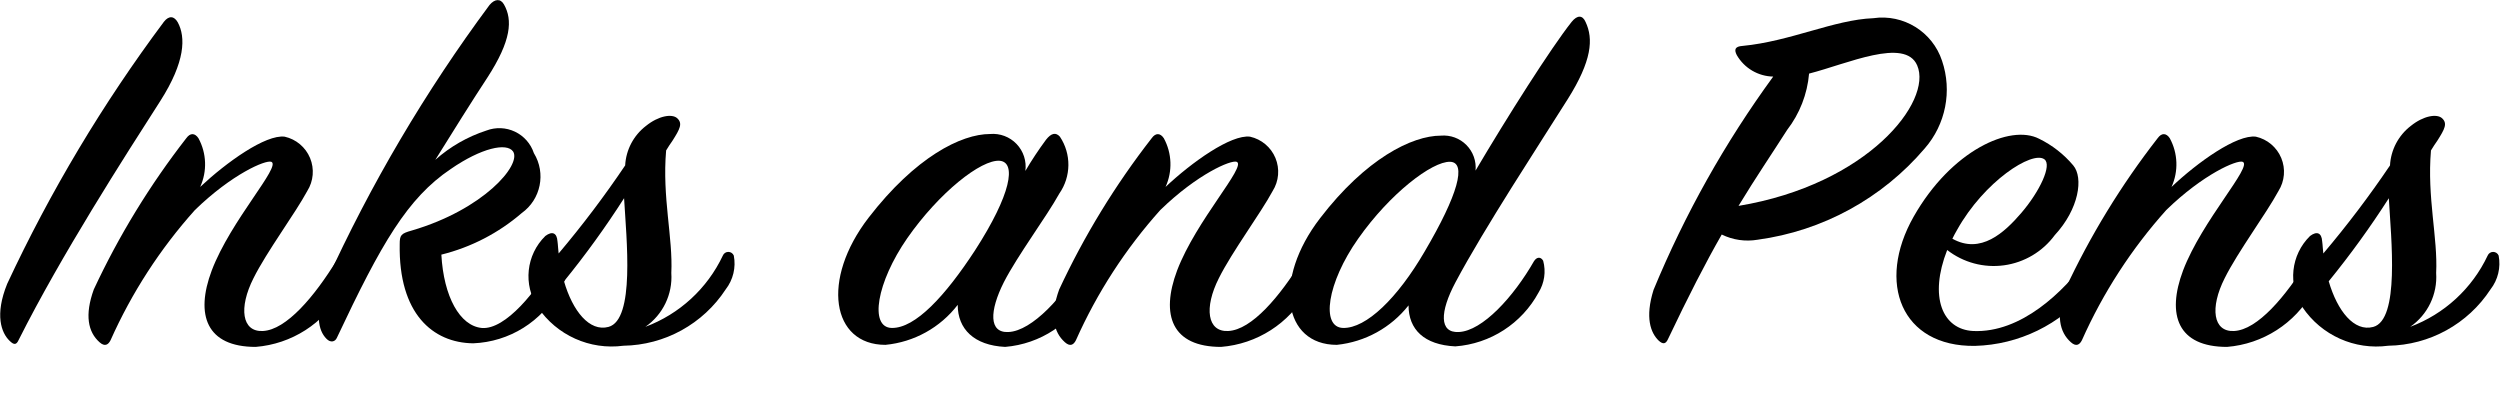
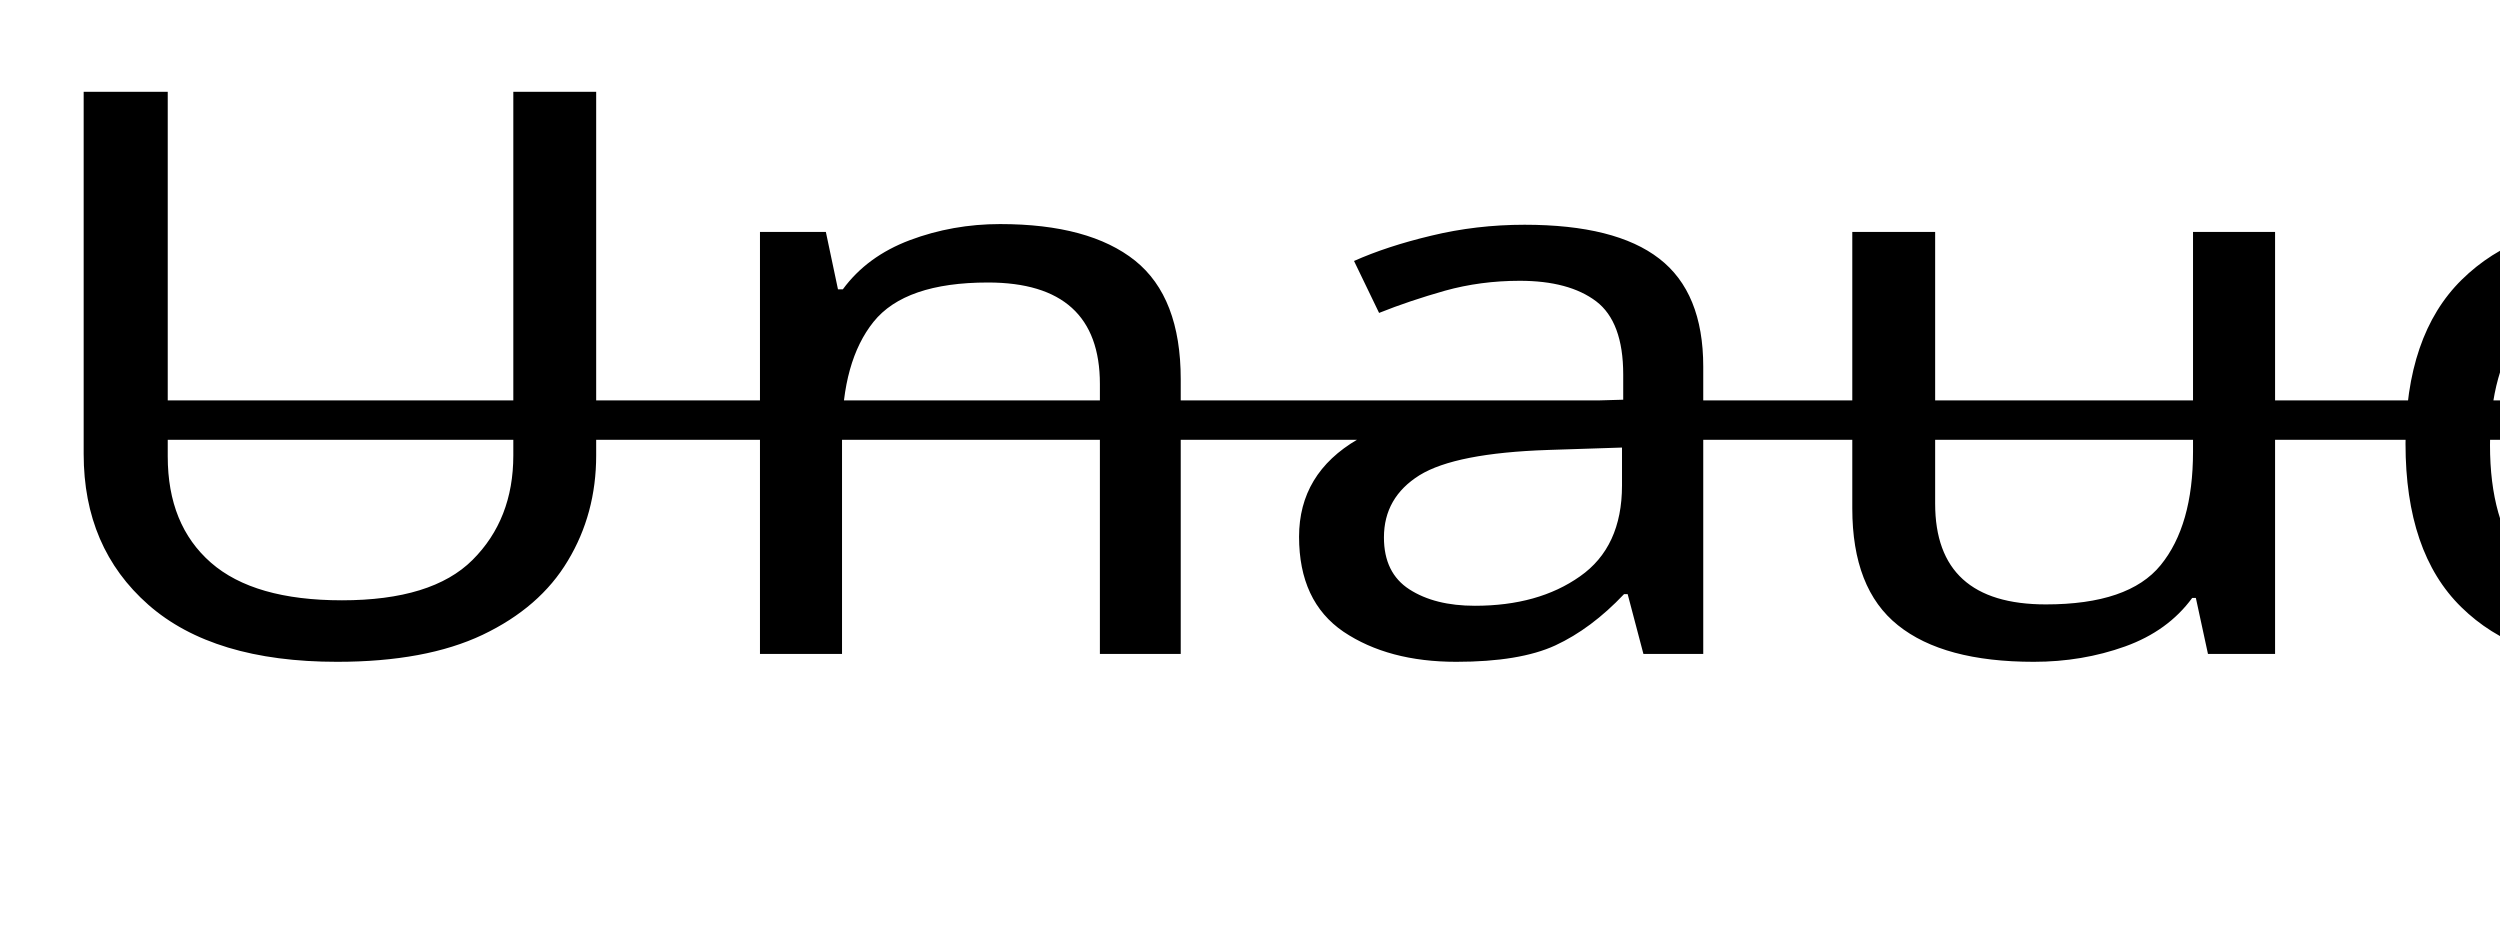
- <svg xmlns="http://www.w3.org/2000/svg" id="Layer_1" data-name="Layer 1" width="3.396cm" height="0.536cm" viewBox="0 0 96.252 15.194">
-   <path d="M25.527,14.391c.311.572.289,1.52-.668,3.021-1.38,2.152-3.829,5.963-5.454,9.2-.09.2-.178.217-.357.039-.311-.3-.578-.987-.089-2.192a57.418,57.418,0,0,1,6.034-10.089C25.193,14.114,25.393,14.154,25.527,14.391Z" transform="translate(-18.689 -13.531)" />
-   <path d="M29.645,18.794a1.387,1.387,0,0,1,.868,2.093c-.468.868-1.558,2.33-2.07,3.356-.579,1.146-.445,2.073.356,2.034.912-.04,2-1.342,2.849-2.725.112-.177.268-.177.379-.02.156.218.111.672-.2,1.244a4.163,4.163,0,0,1-3.3,2.113c-1.892,0-2.338-1.224-1.692-2.942.734-1.935,2.694-4.028,2.293-4.186-.223-.079-1.514.474-2.939,1.856a19.268,19.268,0,0,0-3.25,5.015c-.089.178-.223.257-.423.079-.445-.395-.579-1.046-.223-2.033a30.389,30.389,0,0,1,3.562-5.825c.156-.217.334-.2.468,0a2.1,2.1,0,0,1,.067,1.876C27.4,19.781,28.91,18.7,29.645,18.794Z" transform="translate(-18.689 -13.531)" />
-   <path d="M37.413,18.557a1.4,1.4,0,0,1,1.826.869,1.728,1.728,0,0,1-.468,2.31,7.5,7.5,0,0,1-3.094,1.6c.089,1.619.712,2.745,1.558,2.824.912.078,2.137-1.442,2.805-2.666.134-.237.334-.257.445-.02a1.355,1.355,0,0,1-.267,1.205A3.94,3.94,0,0,1,36.9,26.751c-1.558-.02-2.872-1.146-2.827-3.811,0-.355.044-.415.467-.533,2.761-.809,4.23-2.527,3.9-3.041-.245-.355-1.224-.138-2.4.672-1.67,1.125-2.672,2.862-4.386,6.5-.067.157-.245.2-.4.039-.333-.336-.445-.968-.022-2.172a58.849,58.849,0,0,1,6.3-10.682c.2-.237.423-.257.557-.019.334.592.289,1.382-.645,2.823-.535.81-1.4,2.192-2,3.159A5.529,5.529,0,0,1,37.413,18.557Z" transform="translate(-18.689 -13.531)" />
-   <path d="M42.755,19.9a2.051,2.051,0,0,1,.8-1.52c.489-.395,1-.474,1.2-.3.222.2.111.415-.178.869-.089.118-.156.236-.245.375-.156,1.817.267,3.357.2,4.719a2.33,2.33,0,0,1-1,2.073,5.38,5.38,0,0,0,2.984-2.744.228.228,0,0,1,.422,0,1.622,1.622,0,0,1-.311,1.3,4.792,4.792,0,0,1-3.941,2.172,3.428,3.428,0,0,1-3.294-1.481,2.167,2.167,0,0,1,.289-2.745c.267-.2.445-.118.467.2.023.157.023.316.045.473A39.256,39.256,0,0,0,42.755,19.9ZM40.4,24.362c.333,1.145.979,1.954,1.713,1.757,1.025-.276.691-3.376.6-4.956A34.706,34.706,0,0,1,40.4,24.362Z" transform="translate(-18.689 -13.531)" />
-   <path d="M58.96,18.912q.3-.385.535-.118a1.943,1.943,0,0,1-.023,2.191c-.49.889-1.6,2.37-2.137,3.416-.556,1.106-.579,1.955.178,1.915.913-.039,2.137-1.381,2.917-2.744.111-.178.267-.2.356-.02a1.593,1.593,0,0,1-.2,1.224,3.99,3.99,0,0,1-3.2,2.113c-1.2-.059-1.826-.691-1.826-1.619a3.989,3.989,0,0,1-2.783,1.54c-2.07,0-2.493-2.507-.646-4.9,1.8-2.331,3.563-3.219,4.676-3.219a1.26,1.26,0,0,1,1.358,1.422A13.651,13.651,0,0,1,58.96,18.912Zm-1.781.81c-.712-.059-2.337,1.224-3.562,2.981-1.179,1.7-1.469,3.436-.6,3.456.913.019,2.07-1.244,3.206-2.982C57.625,21.005,57.825,19.781,57.179,19.722Z" transform="translate(-18.689 -13.531)" />
-   <path d="M66.818,18.794a1.387,1.387,0,0,1,.869,2.093c-.468.868-1.559,2.33-2.071,3.356-.579,1.146-.445,2.073.356,2.034.913-.04,2-1.342,2.85-2.725.111-.177.267-.177.378-.02.156.218.112.672-.2,1.244a4.163,4.163,0,0,1-3.3,2.113c-1.892,0-2.337-1.224-1.692-2.942.735-1.935,2.694-4.028,2.293-4.186-.223-.079-1.514.474-2.938,1.856a19.244,19.244,0,0,0-3.251,5.015c-.089.178-.222.257-.423.079-.445-.395-.579-1.046-.222-2.033a30.287,30.287,0,0,1,3.562-5.825c.155-.217.334-.2.467,0a2.1,2.1,0,0,1,.067,1.876C64.57,19.781,66.083,18.7,66.818,18.794Z" transform="translate(-18.689 -13.531)" />
-   <path d="M74.854,26.316c.913-.039,2.115-1.362,2.894-2.724.111-.178.267-.178.356-.02a1.551,1.551,0,0,1-.178,1.224,3.98,3.98,0,0,1-3.206,2.073c-1.2-.059-1.8-.651-1.8-1.579a4.04,4.04,0,0,1-2.761,1.52c-2.07,0-2.471-2.507-.645-4.877,1.758-2.29,3.539-3.179,4.652-3.179A1.234,1.234,0,0,1,75.5,20.1c1.2-2.034,2.9-4.719,3.7-5.726.223-.277.424-.257.535,0,.312.651.245,1.5-.69,2.982-1.068,1.7-3.206,4.955-4.319,7.048C74.119,25.546,74.1,26.356,74.854,26.316ZM70.98,22.723c-1.2,1.7-1.447,3.416-.579,3.436.891.019,2.093-1.146,3.139-2.942,1.291-2.192,1.625-3.436.98-3.456C73.829,19.741,72.2,20.985,70.98,22.723Z" transform="translate(-18.689 -13.531)" />
-   <path d="M85.56,15.654c-.112-.217-.067-.336.222-.355,1.848-.178,3.518-1.007,5.031-1.067a2.423,2.423,0,0,1,2.65,1.64,3.443,3.443,0,0,1-.668,3.376,10.267,10.267,0,0,1-6.434,3.514,2.271,2.271,0,0,1-1.381-.2c-.623,1.086-1.291,2.389-2.07,4.028-.089.2-.2.2-.356.059-.312-.3-.534-.888-.2-1.955a39.556,39.556,0,0,1,4.608-8.214A1.654,1.654,0,0,1,85.56,15.654Zm6.946.395c-.468-1.086-2.694-.059-4.163.316a4.131,4.131,0,0,1-.847,2.172c-.578.908-1.2,1.817-1.87,2.922C90.613,20.63,93.106,17.431,92.506,16.049Z" transform="translate(-18.689 -13.531)" />
-   <path d="M94.663,26.277c1.848.079,3.473-1.5,4.431-2.8a.2.2,0,0,1,.378.02,1.467,1.467,0,0,1-.378,1.224A5.856,5.856,0,0,1,94.73,26.85c-2.828.039-3.807-2.429-2.36-4.976s3.718-3.574,4.831-3A4.035,4.035,0,0,1,98.515,19.9c.4.474.222,1.679-.712,2.686a2.917,2.917,0,0,1-4.142.572C92.949,24.974,93.483,26.218,94.663,26.277Zm1.848-4.541c.713-.83,1.2-1.856.89-2.073-.467-.336-2.315.849-3.361,2.724-.067.119-.134.237-.179.336C94.953,23.335,95.865,22.486,96.511,21.736Z" transform="translate(-18.689 -13.531)" />
-   <path d="M105.549,18.794a1.387,1.387,0,0,1,.868,2.093c-.468.868-1.559,2.33-2.07,3.356-.579,1.146-.446,2.073.356,2.034.912-.04,2-1.342,2.85-2.725.111-.177.266-.177.378-.02.156.218.111.672-.2,1.244a4.161,4.161,0,0,1-3.294,2.113c-1.893,0-2.338-1.224-1.693-2.942.736-1.935,2.7-4.028,2.294-4.186-.223-.079-1.515.474-2.939,1.856a19.242,19.242,0,0,0-3.25,5.015c-.089.178-.223.257-.423.079-.446-.395-.579-1.046-.223-2.033a30.287,30.287,0,0,1,3.562-5.825c.156-.217.334-.2.467,0a2.105,2.105,0,0,1,.068,1.876C103.3,19.781,104.814,18.7,105.549,18.794Z" transform="translate(-18.689 -13.531)" />
-   <path d="M110.713,19.9a2.054,2.054,0,0,1,.8-1.52c.49-.395,1-.474,1.2-.3.222.2.111.415-.178.869-.089.118-.156.236-.245.375-.155,1.817.268,3.357.2,4.719a2.331,2.331,0,0,1-1,2.073,5.381,5.381,0,0,0,2.983-2.744.229.229,0,0,1,.423,0,1.62,1.62,0,0,1-.312,1.3,4.791,4.791,0,0,1-3.94,2.172,3.428,3.428,0,0,1-3.3-1.481,2.167,2.167,0,0,1,.29-2.745c.266-.2.445-.118.466.2.023.157.023.316.045.473A39.075,39.075,0,0,0,110.713,19.9Zm-2.36,4.463c.334,1.145.979,1.954,1.714,1.757,1.024-.276.69-3.376.6-4.956A34.723,34.723,0,0,1,108.353,24.362Z" transform="translate(-18.689 -13.531)" />
-   <text x="-18.689" y="-13.531" />
+ <svg xmlns="http://www.w3.org/2000/svg" id="Layer_1" data-name="Layer 1" width="3.75cm" height="1.421cm" viewBox="0 0 106.309 40.281">
+   <defs>
+     <style>.cls-1{font-size:36px;font-family:SavoyeLetPlain, Savoye LET;text-decoration:line-through;}</style>
+   </defs>
+   <text class="cls-1" transform="translate(0 27.807) scale(1.1 0.93)">Unaudited</text>
</svg>
